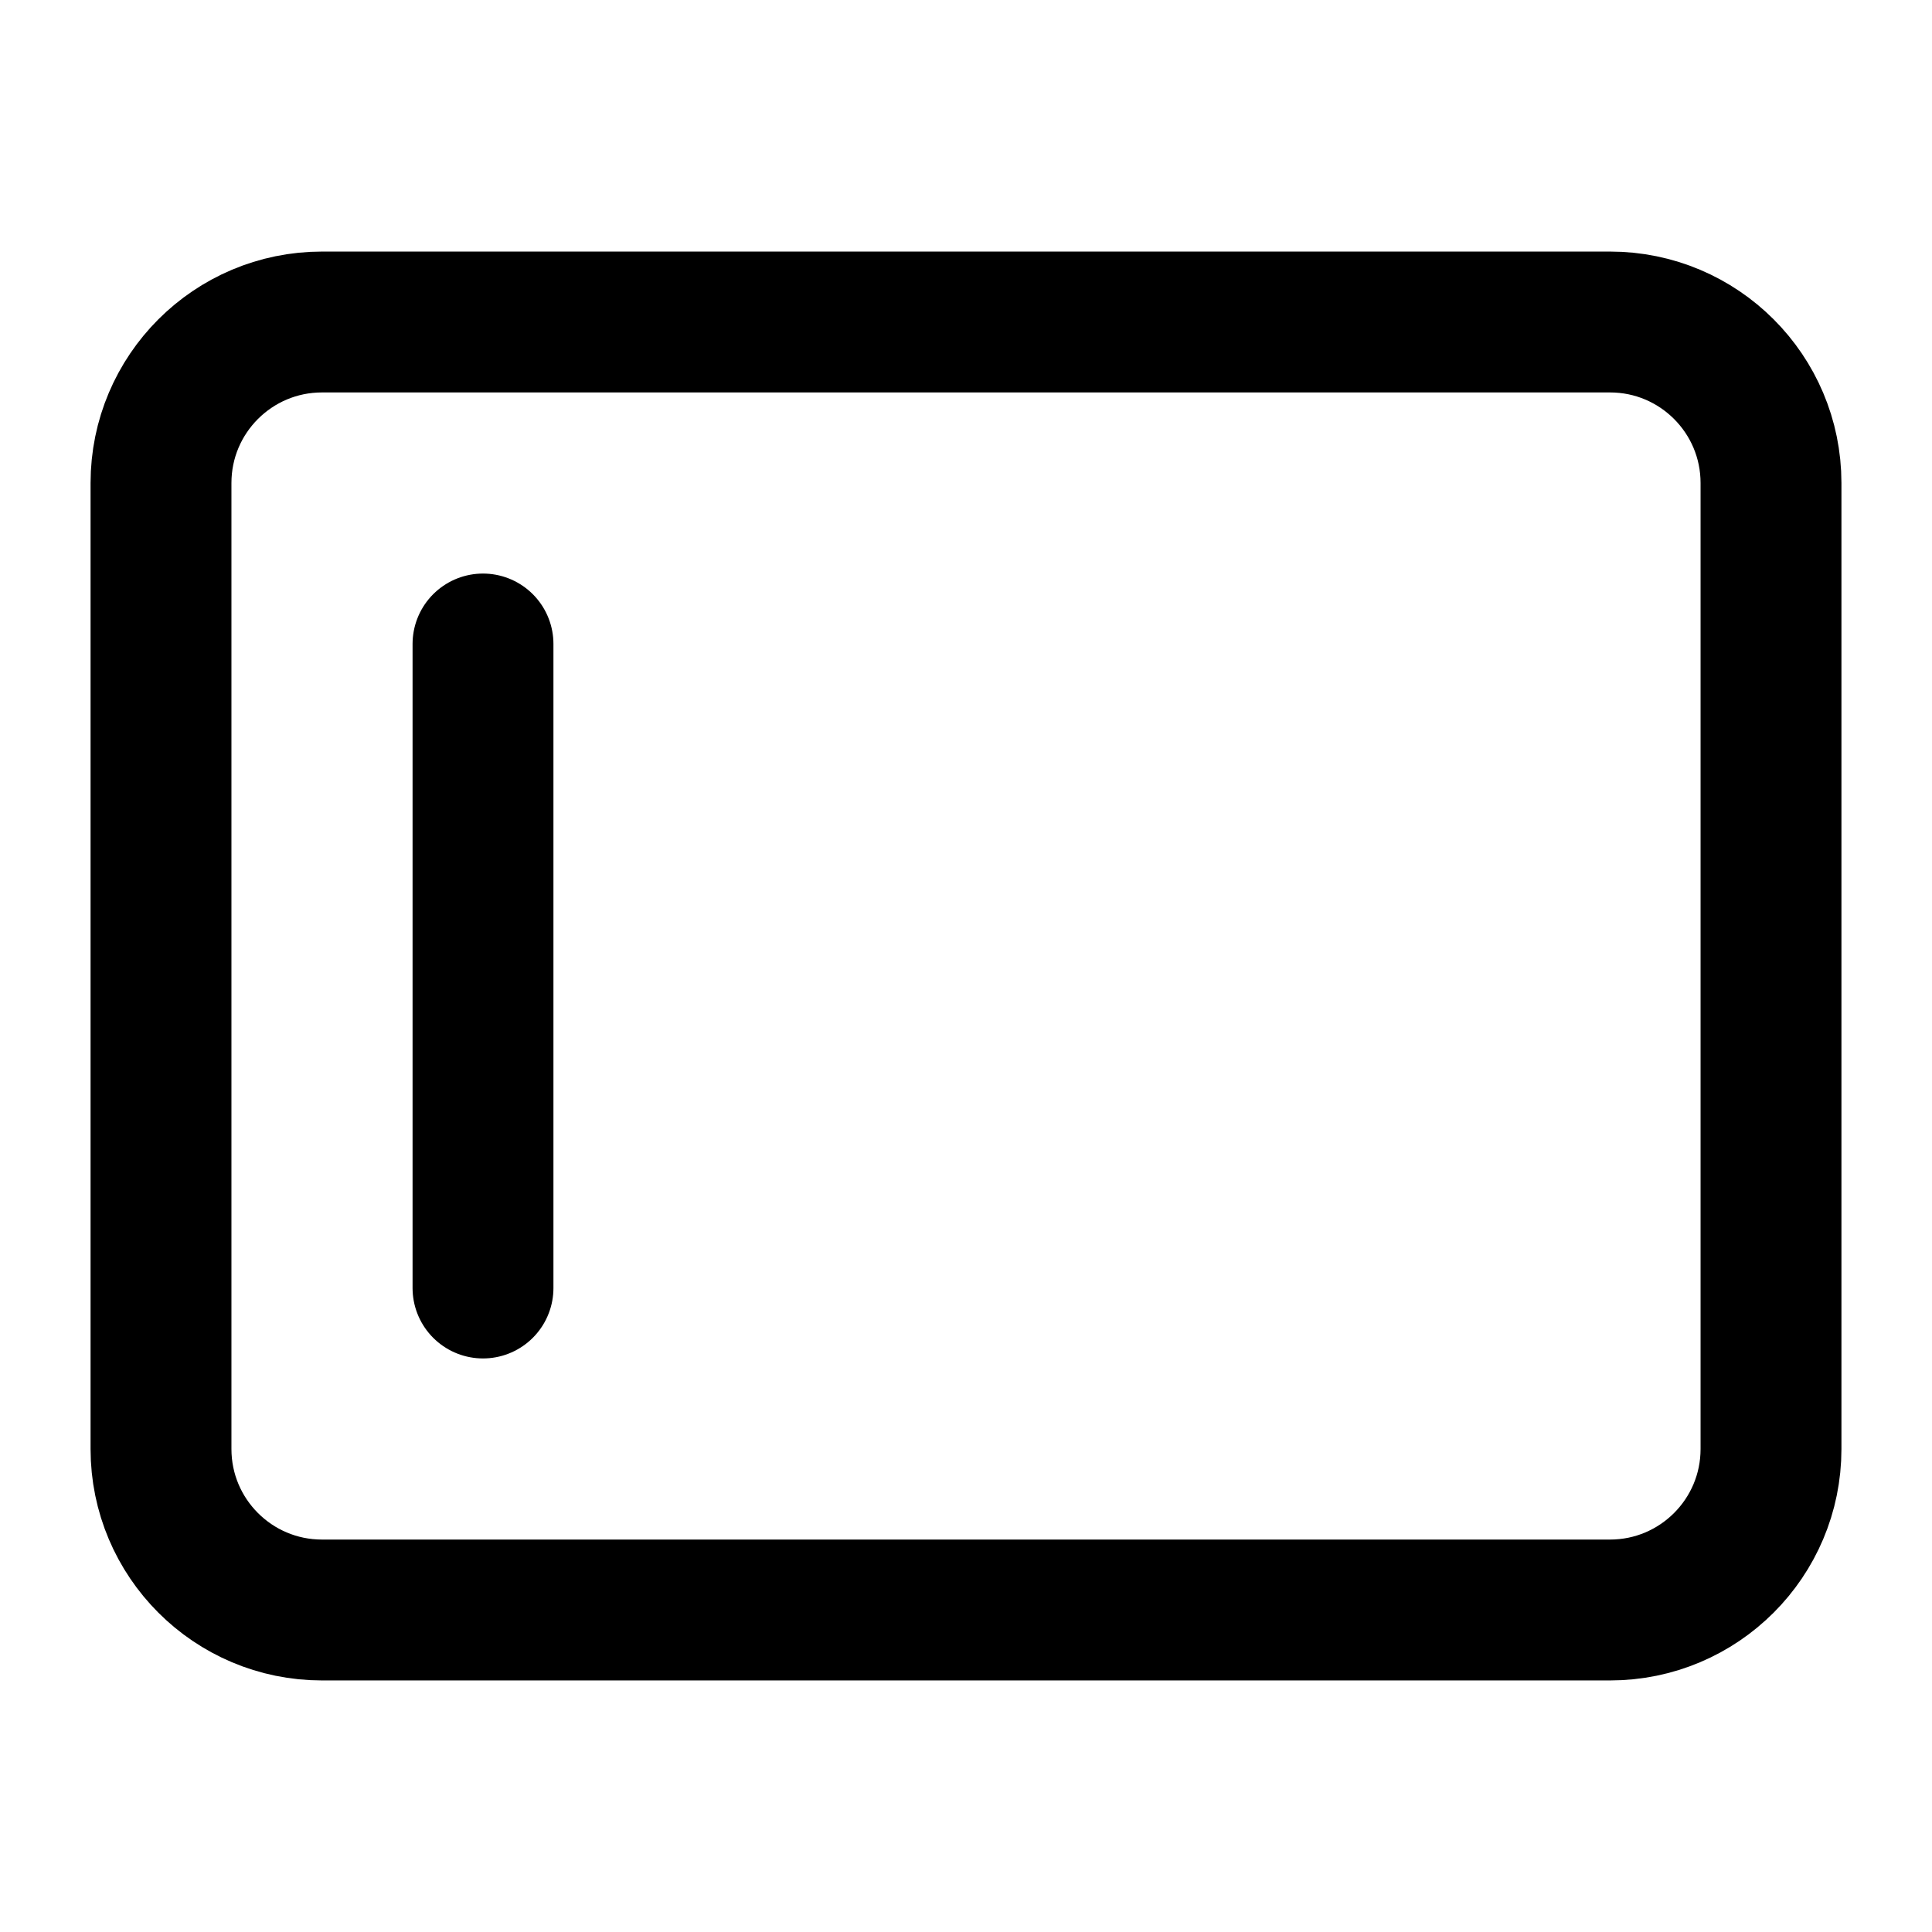
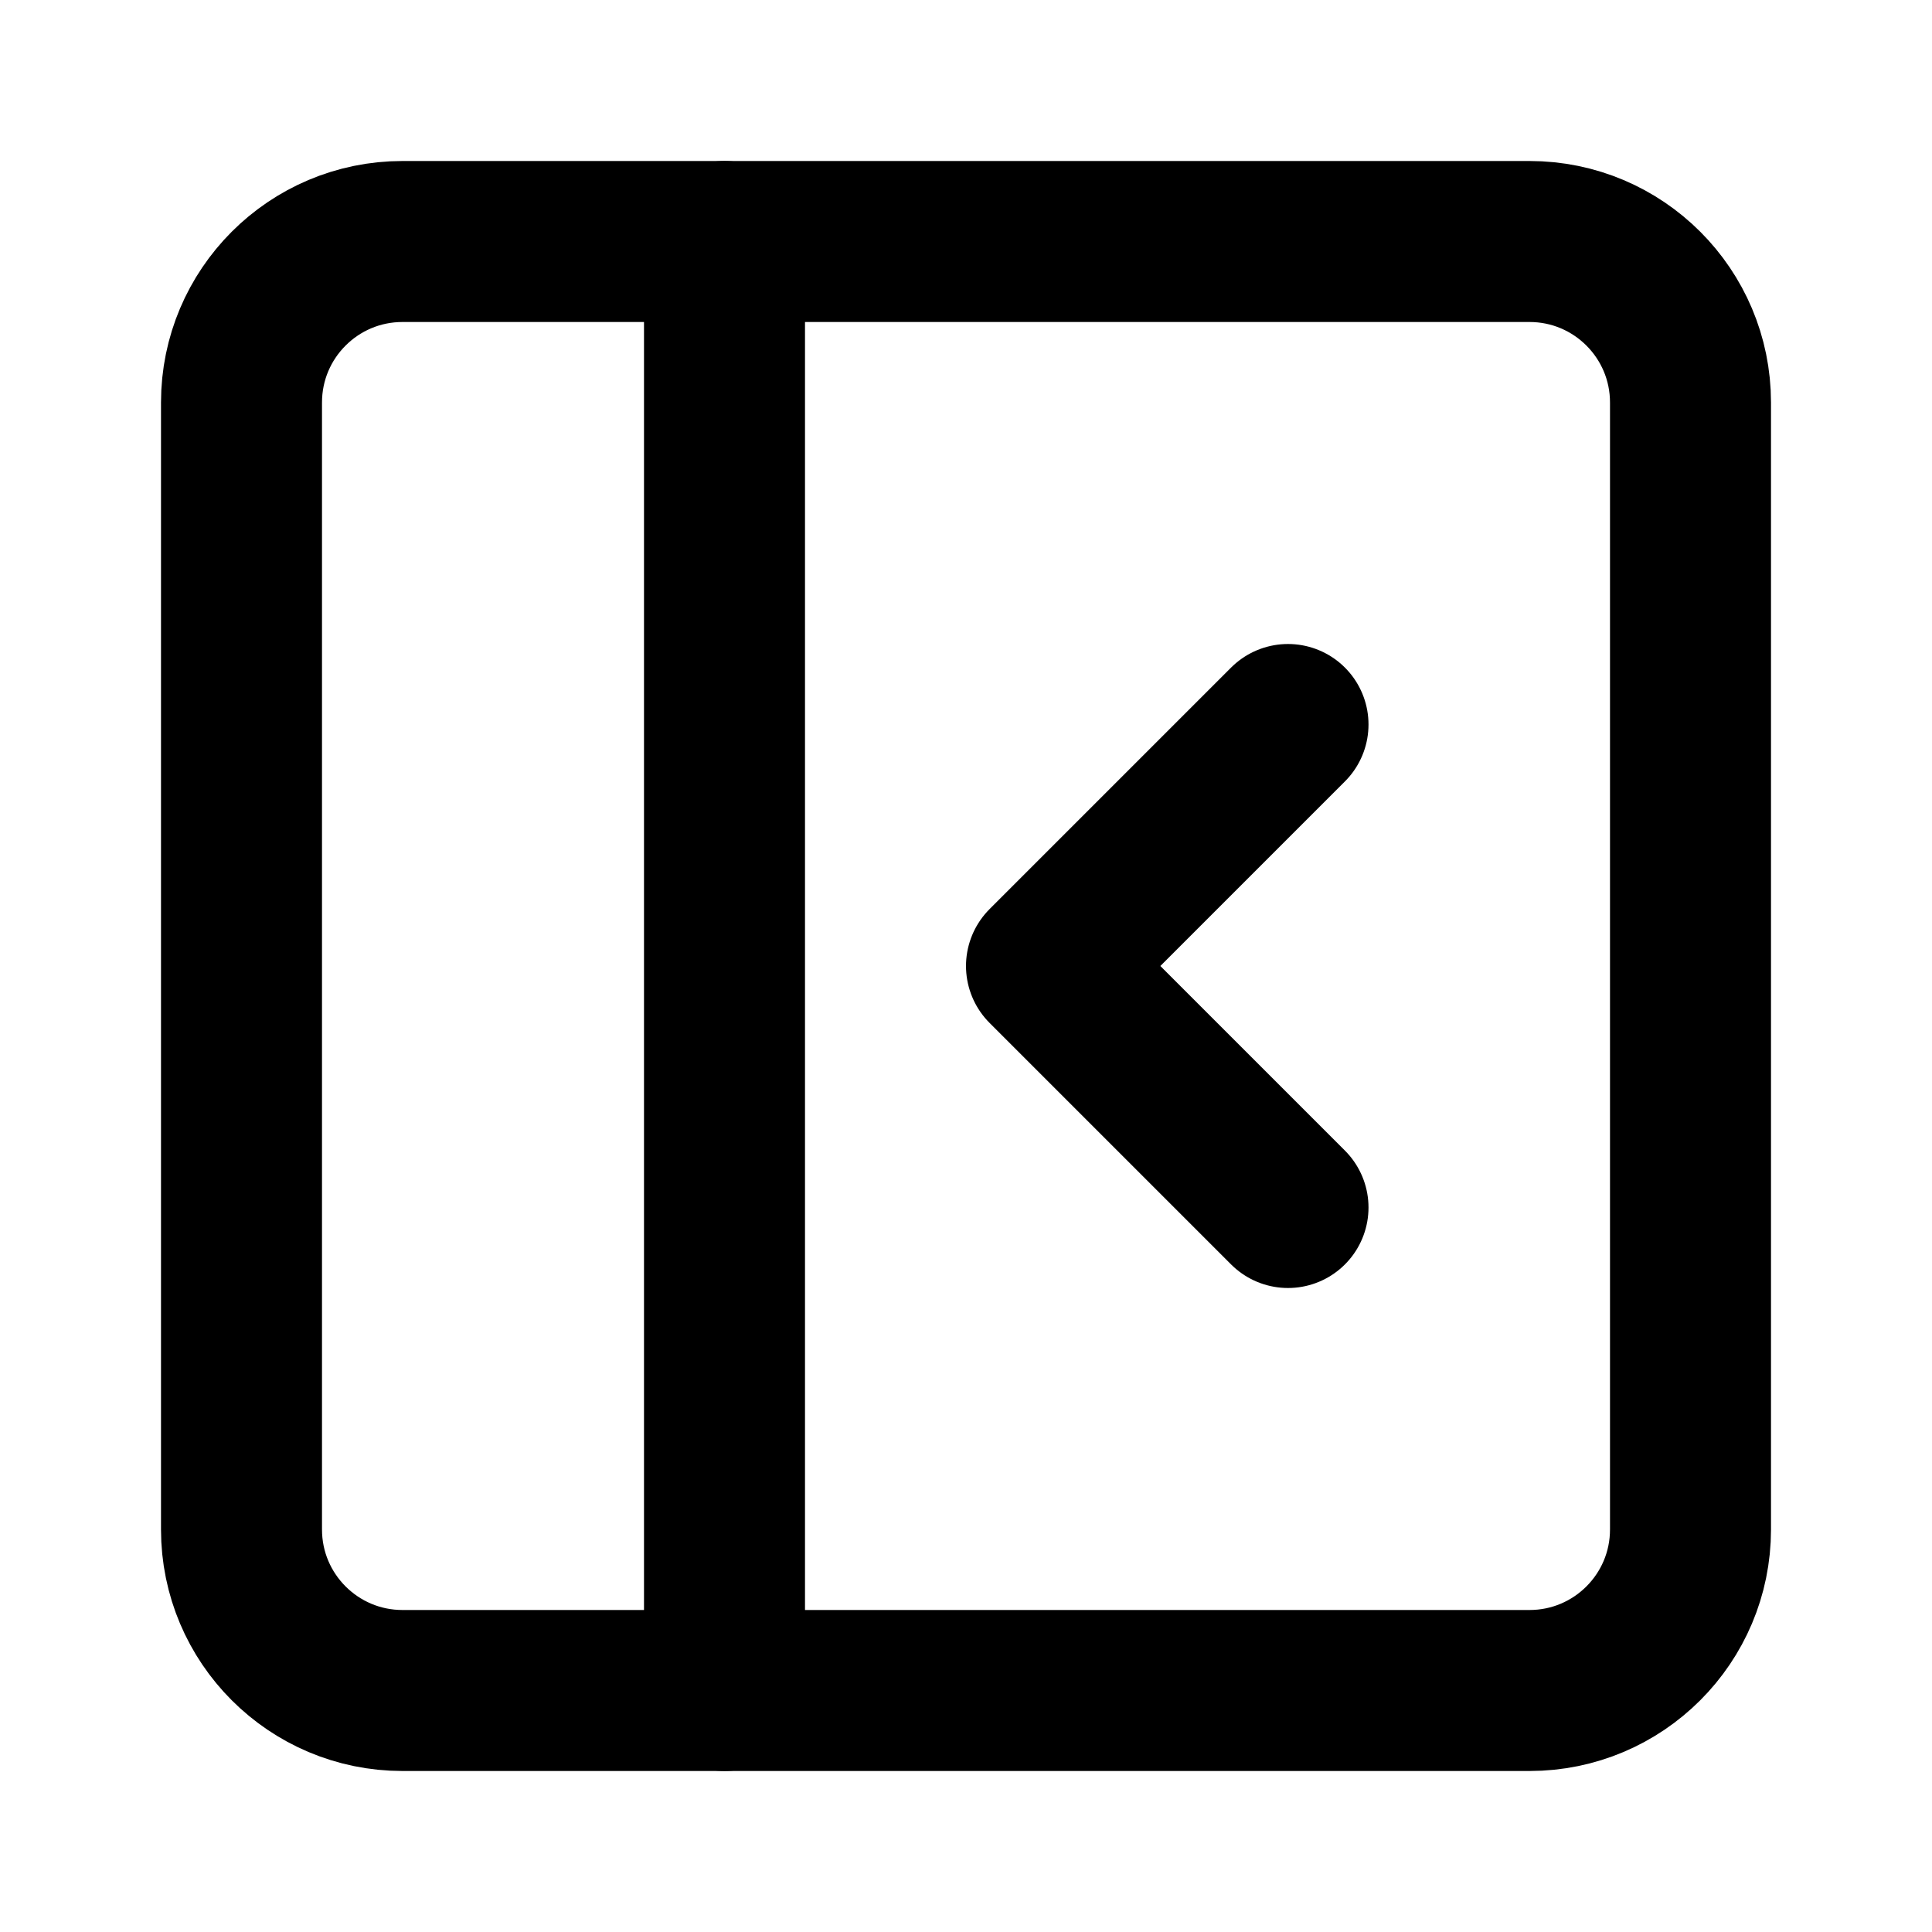
- <svg xmlns="http://www.w3.org/2000/svg" width="24" height="24" viewBox="0 0 24 24">
-   <rect x="2" y="4" width="20" height="16" rx="2" ry="2" fill="none" stroke="currentColor" stroke-miterlimit="10" stroke-width="1.75" stroke-linejoin="round" stroke-linecap="round" />
-   <line x1="6" y1="16" x2="6" y2="8" fill="none" stroke="currentColor" stroke-miterlimit="10" stroke-width="1.75" data-color="color-2" stroke-linejoin="round" stroke-linecap="round" />
+ <svg xmlns="http://www.w3.org/2000/svg" width="24" height="24" viewBox="0 0 24 24" fill="none" stroke="currentColor" stroke-width="2" stroke-linecap="round" stroke-linejoin="round">
+   <rect x="3" y="3" width="18" height="18" rx="2" />
+   <path d="M9 3v18m7-12-3 3 3 3" />
</svg>
